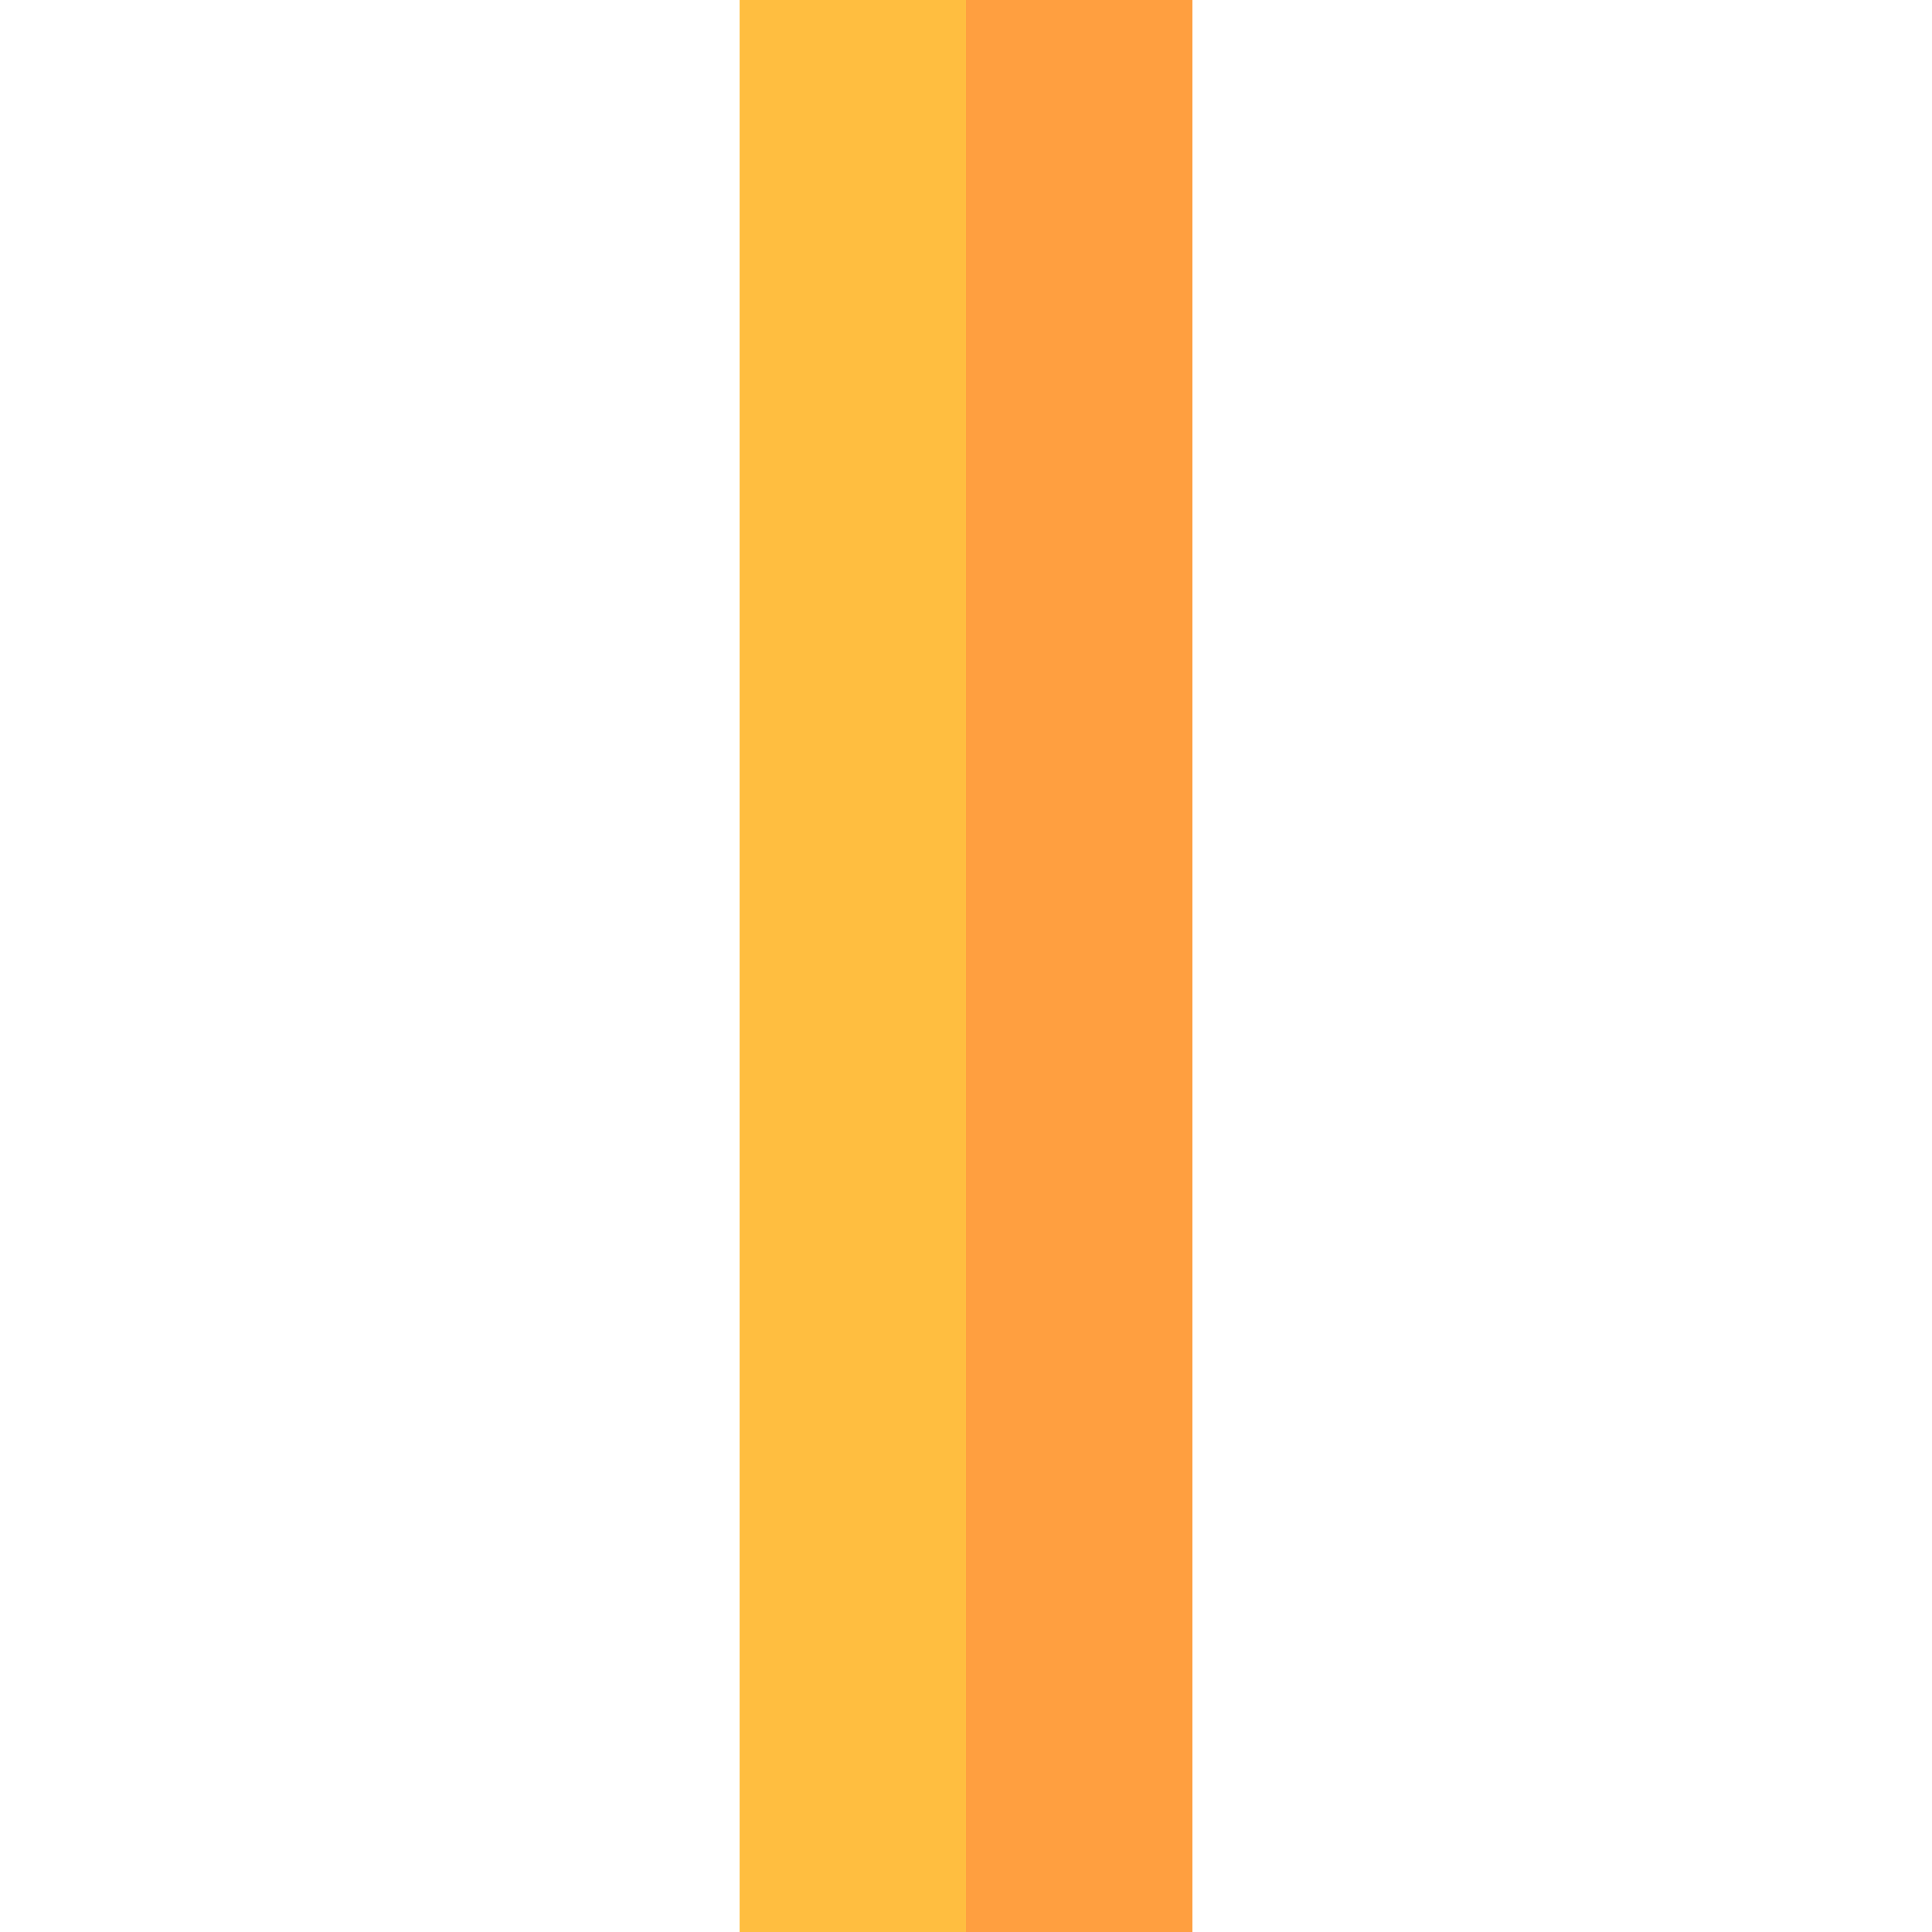
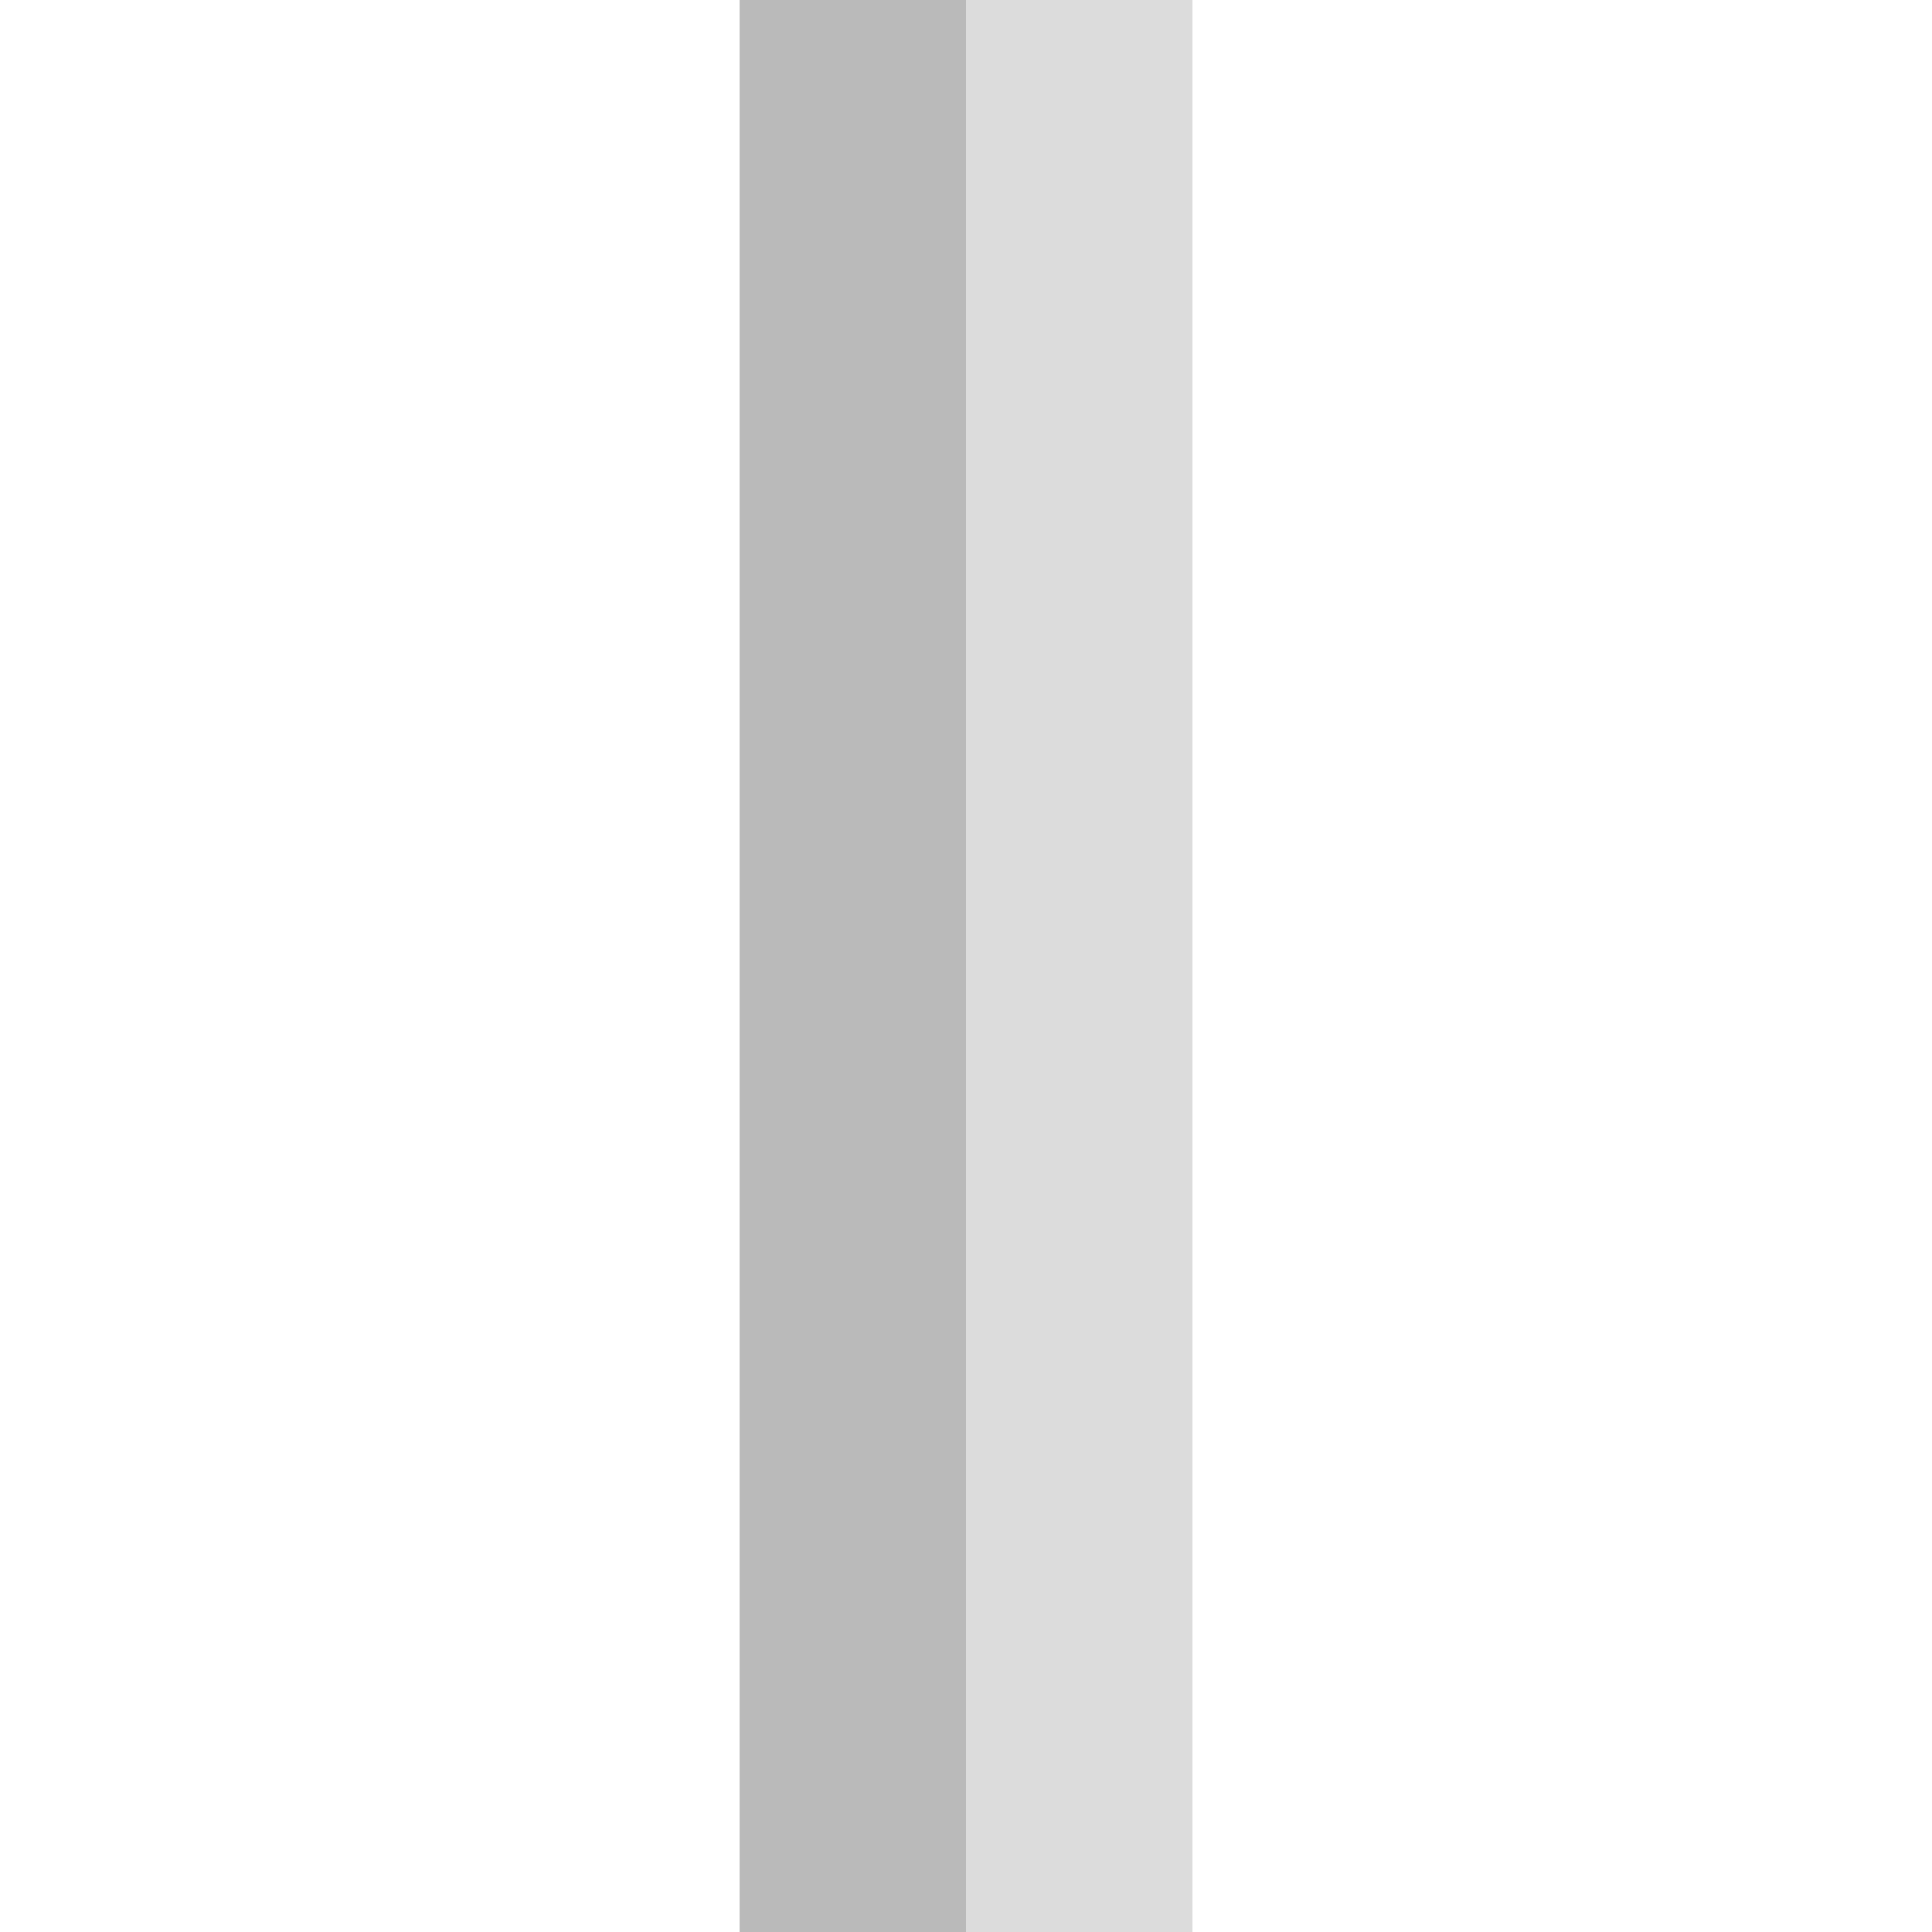
<svg xmlns="http://www.w3.org/2000/svg" id="Capa_1" enable-background="new 0 0 512 512" height="512" viewBox="0 0 512 512" width="512">
  <g id="I_2_">
-     <path d="m196 0h120v512h-120z" fill="#ffbe40" />
-     <path d="m256 0h60v512h-60z" fill="#ff9f40" />
+     <path d="m196 0h120v512h-120z" fill="#bababa" />
+     <path d="m256 0h60v512h-60z" fill="#dcdcdc" />
  </g>
</svg>
